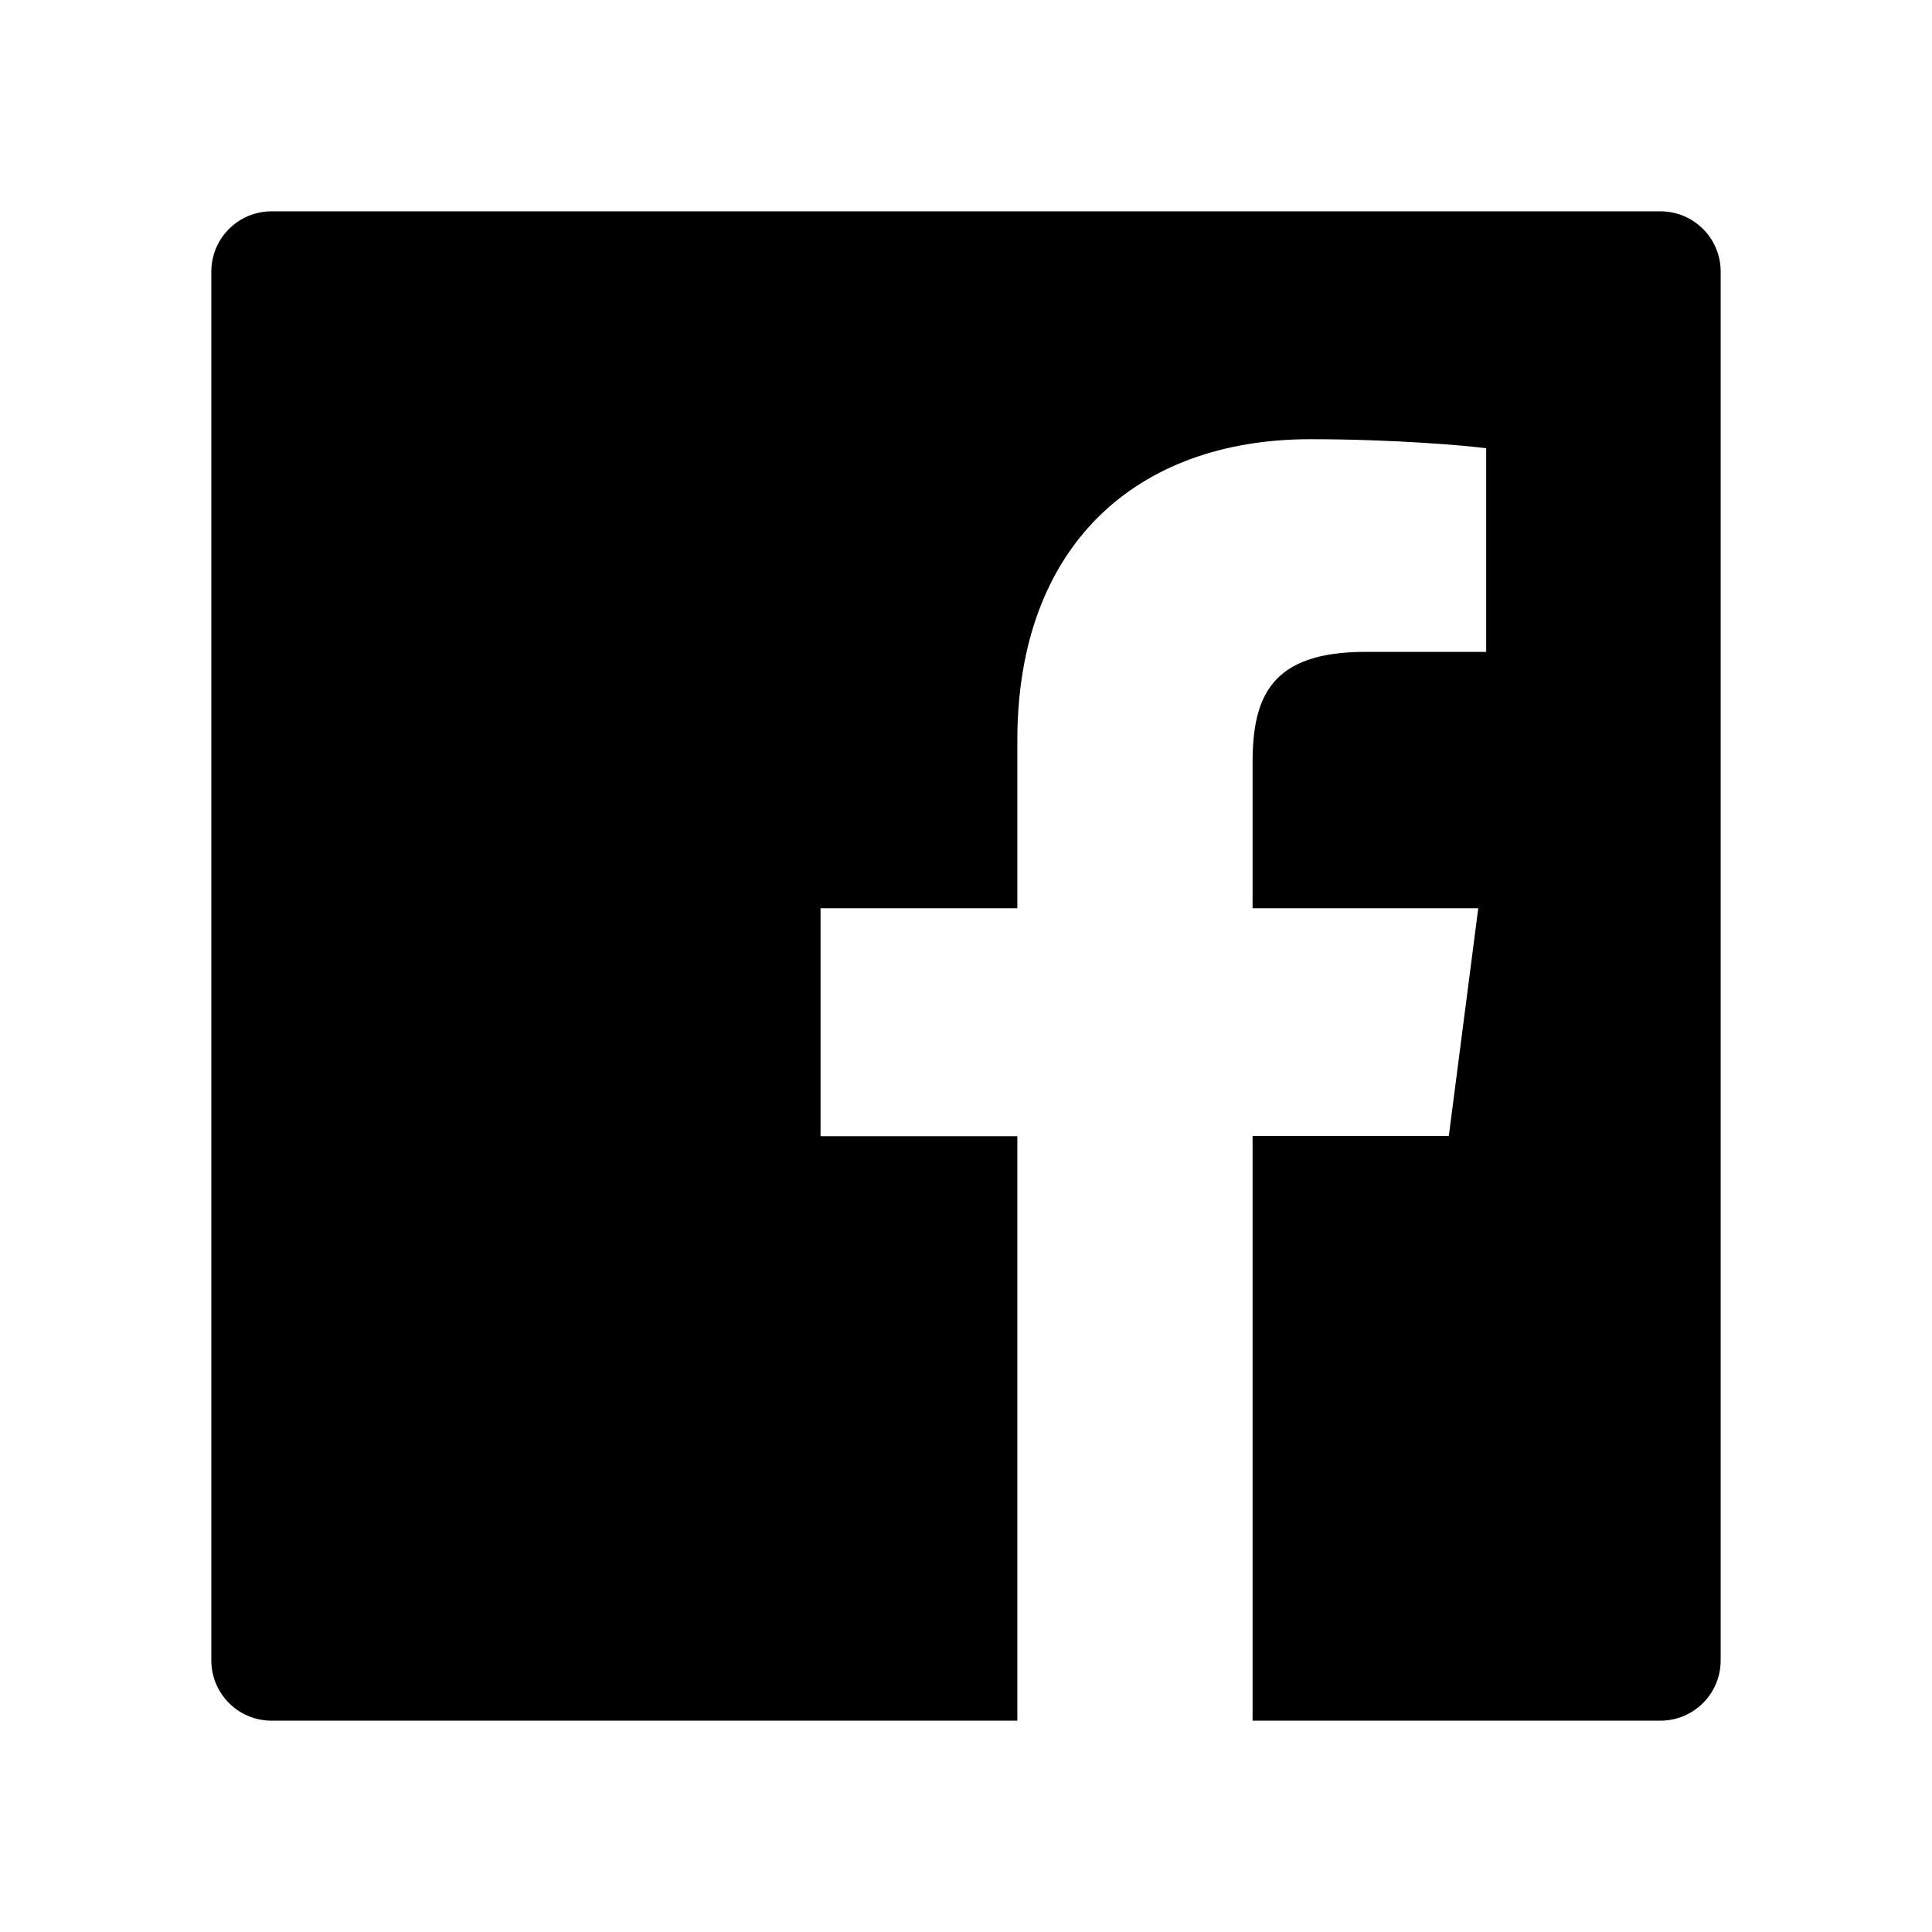
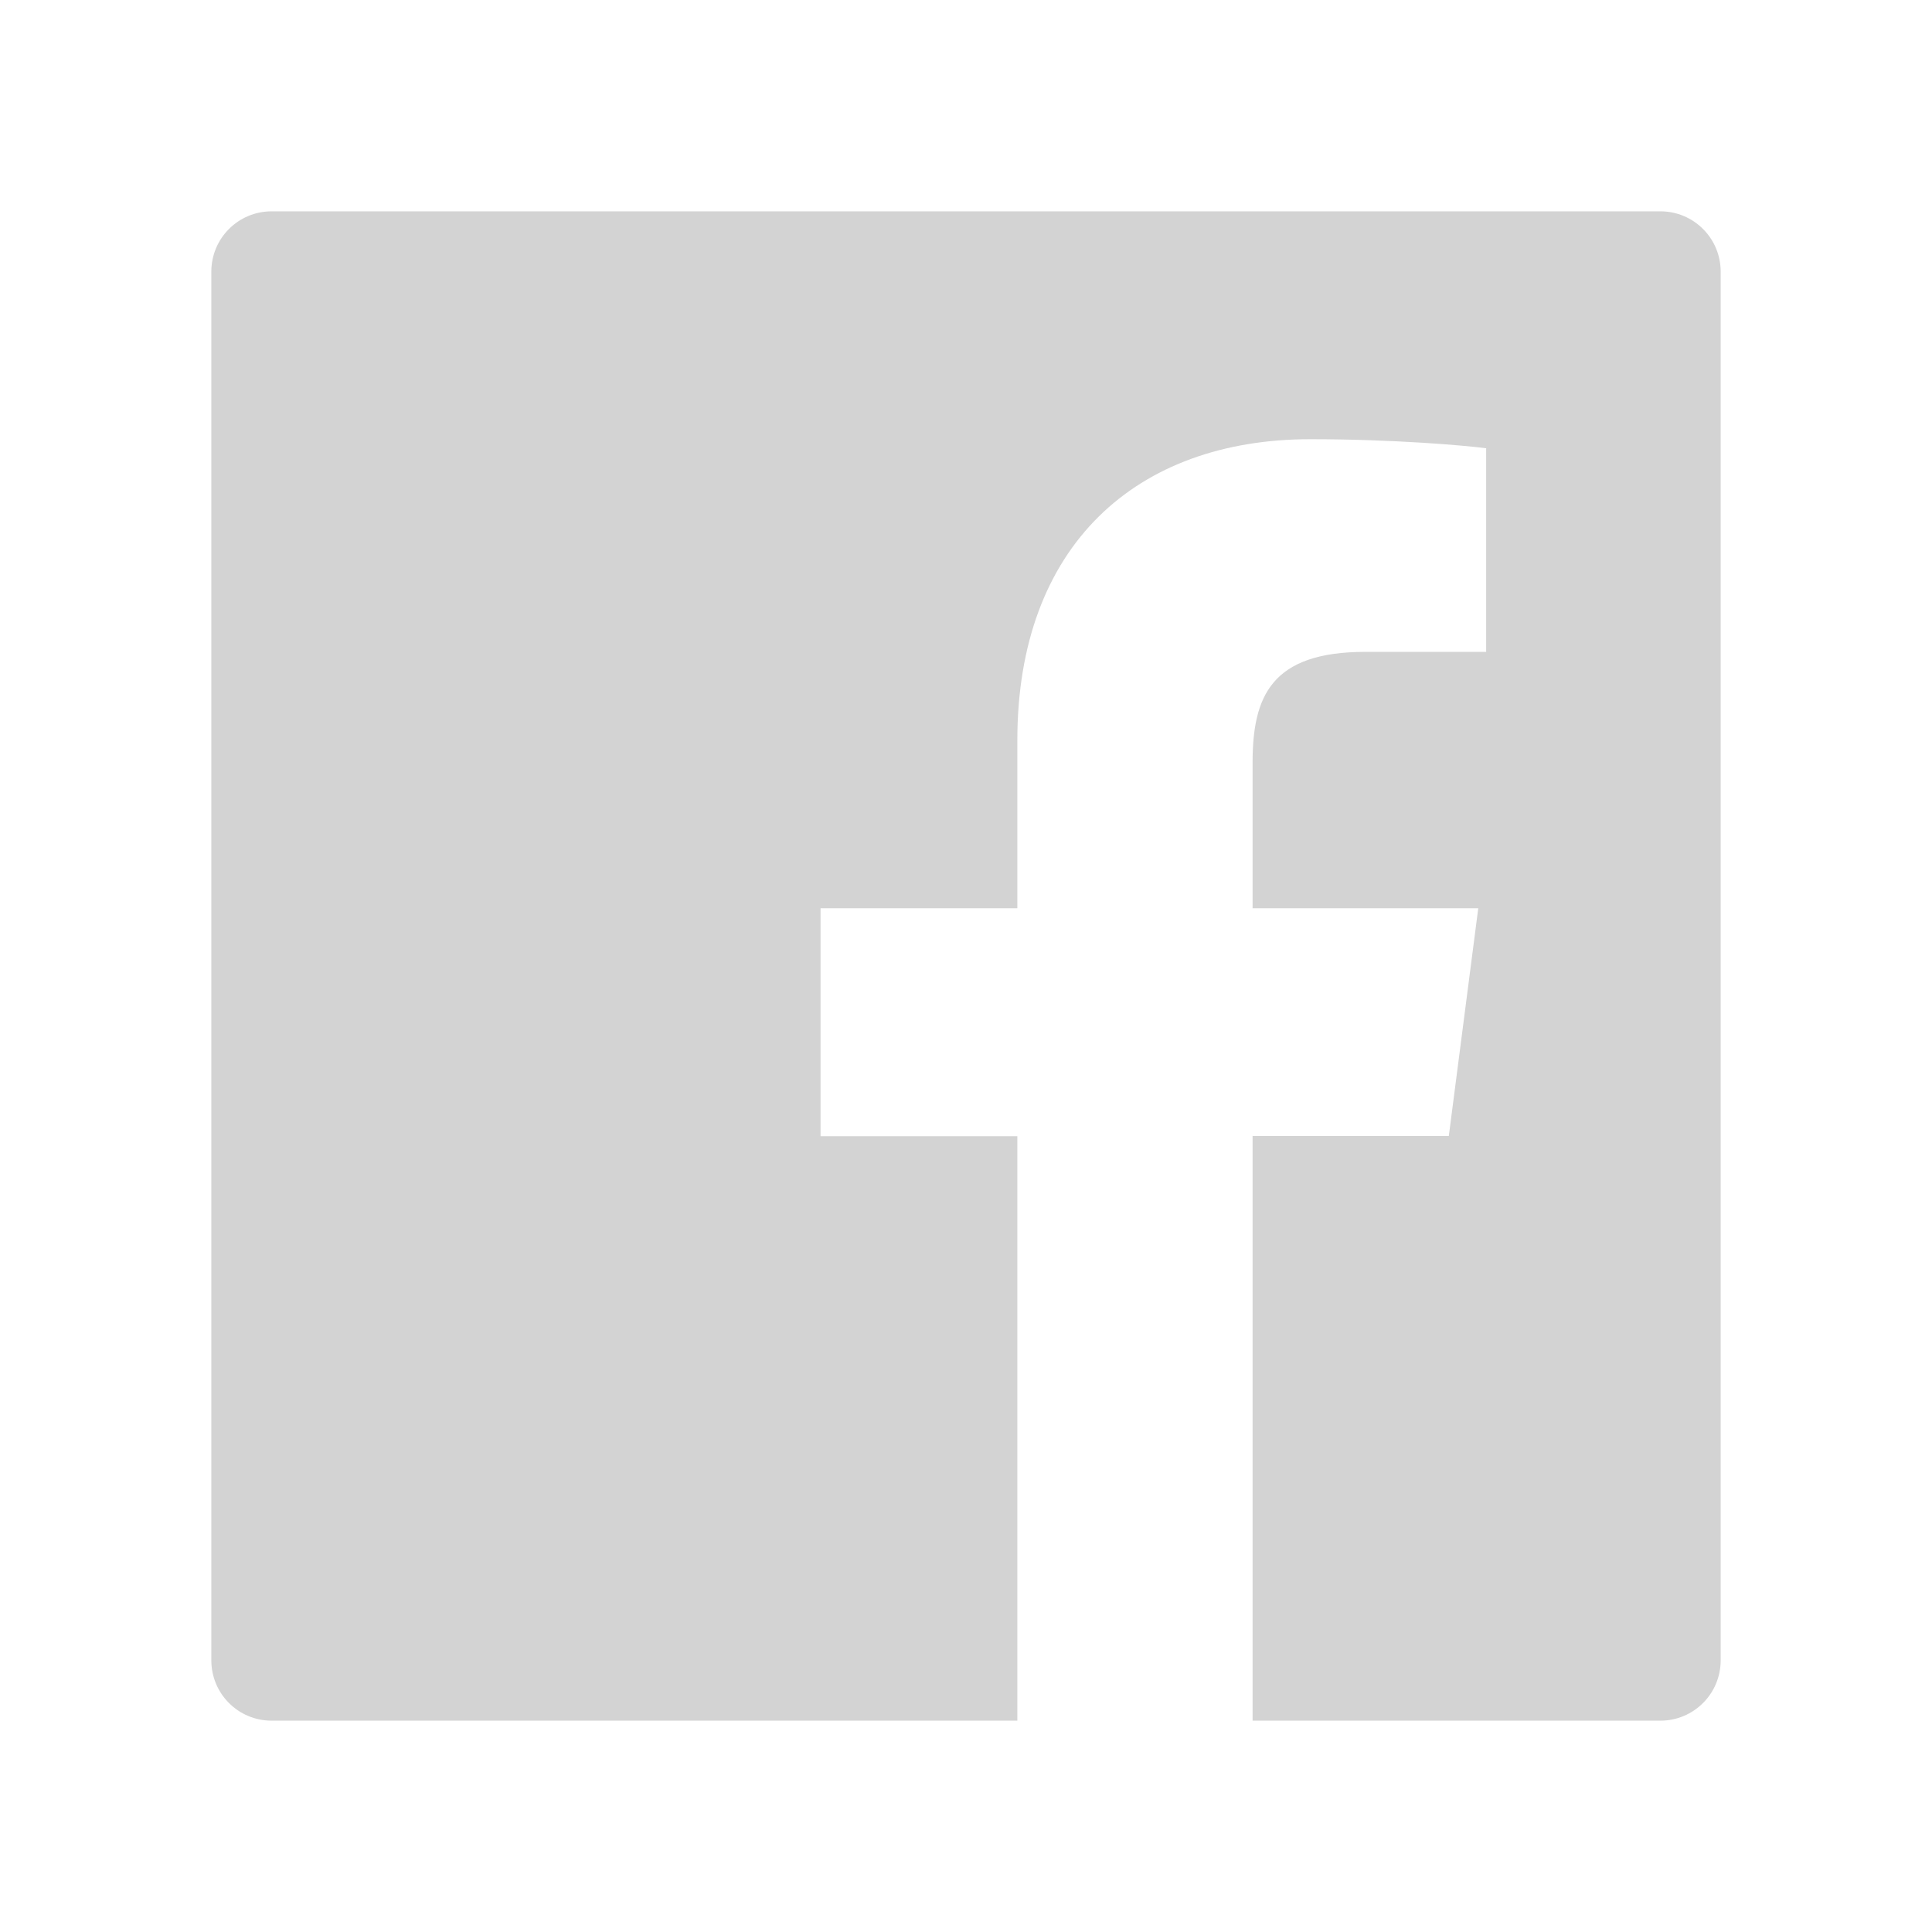
<svg xmlns="http://www.w3.org/2000/svg" width="42" height="42" viewBox="0 0 42 42" fill="none">
-   <path d="M36.094 4.594H5.906C5.18 4.594 4.594 5.18 4.594 5.906V36.094C4.594 36.82 5.18 37.406 5.906 37.406H36.094C36.82 37.406 37.406 36.82 37.406 36.094V5.906C37.406 5.18 36.82 4.594 36.094 4.594ZM32.304 14.171H29.683C27.628 14.171 27.23 15.147 27.23 16.583V19.745H32.136L31.496 24.695H27.23V37.406H22.116V24.7H17.838V19.745H22.116V16.095C22.116 11.858 24.704 9.548 28.485 9.548C30.298 9.548 31.853 9.684 32.308 9.745V14.171H32.304Z" fill="black" />
+   <path d="M36.094 4.594H5.906C5.18 4.594 4.594 5.18 4.594 5.906V36.094C4.594 36.82 5.18 37.406 5.906 37.406H36.094C36.82 37.406 37.406 36.82 37.406 36.094V5.906C37.406 5.18 36.82 4.594 36.094 4.594ZM32.304 14.171H29.683C27.628 14.171 27.23 15.147 27.23 16.583V19.745H32.136L31.496 24.695H27.23V37.406H22.116V24.7H17.838V19.745H22.116V16.095C22.116 11.858 24.704 9.548 28.485 9.548C30.298 9.548 31.853 9.684 32.308 9.745V14.171H32.304Z" fill="#D3D3D3" />
</svg>
